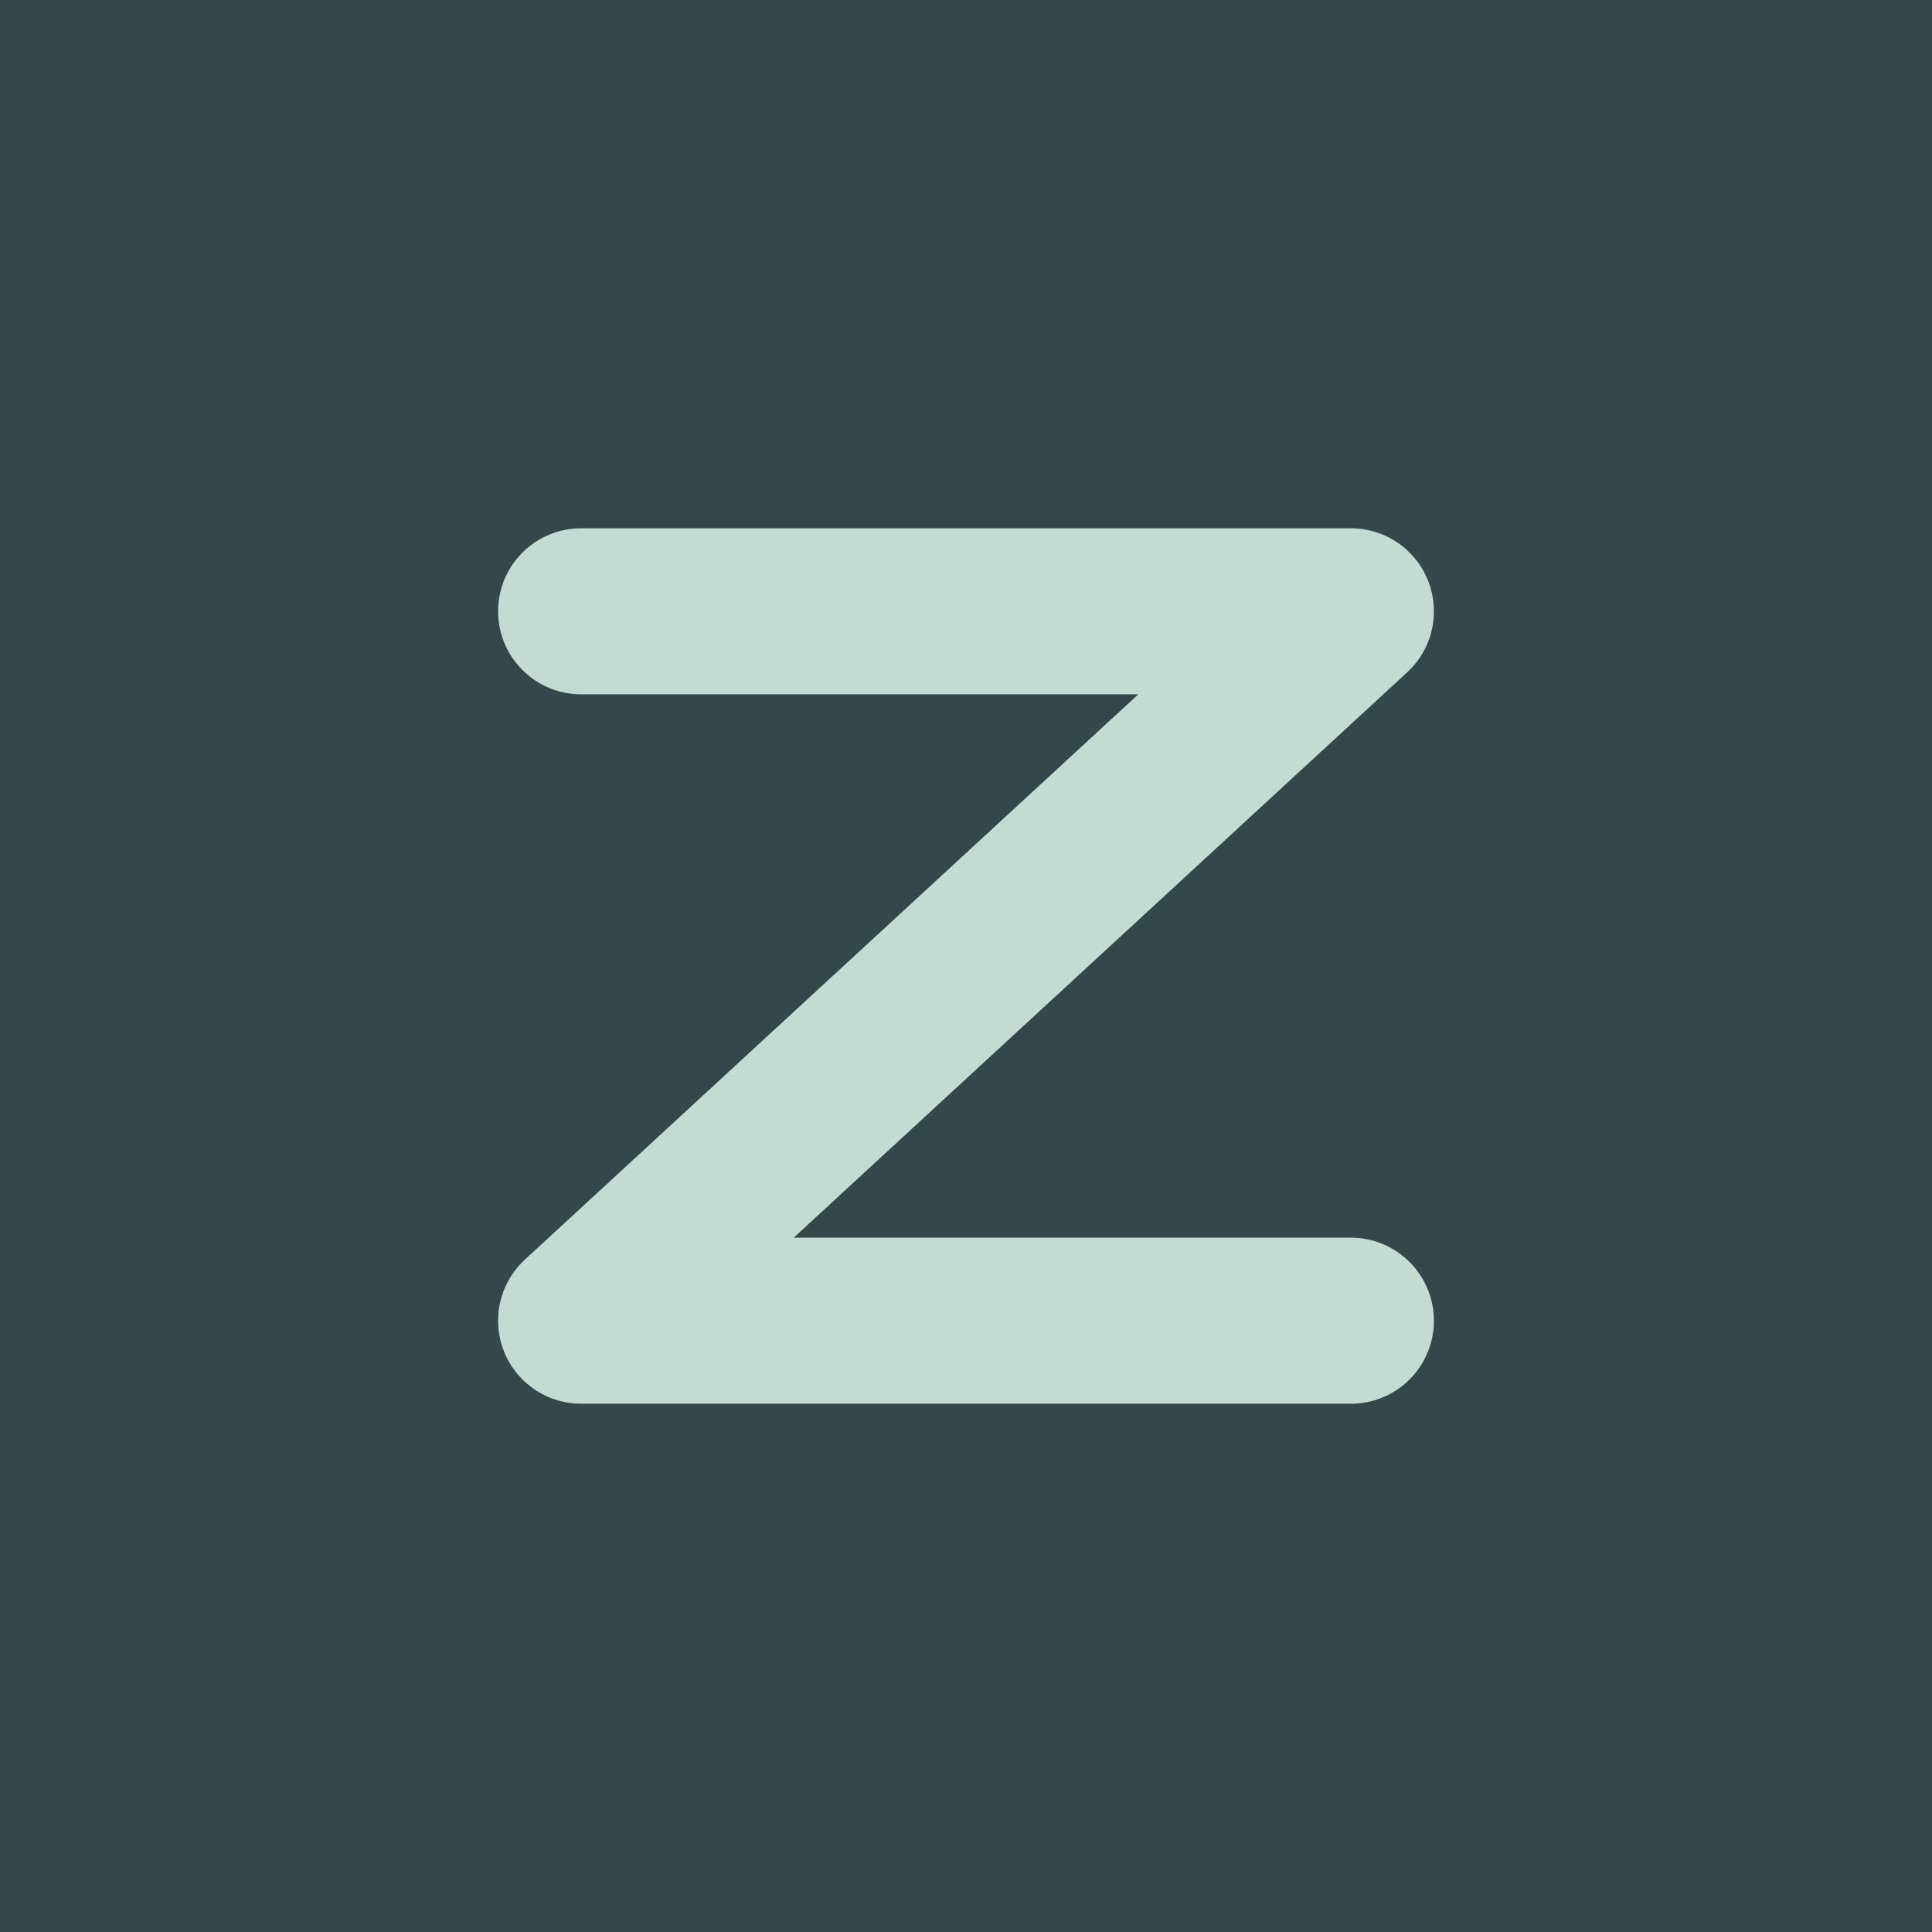
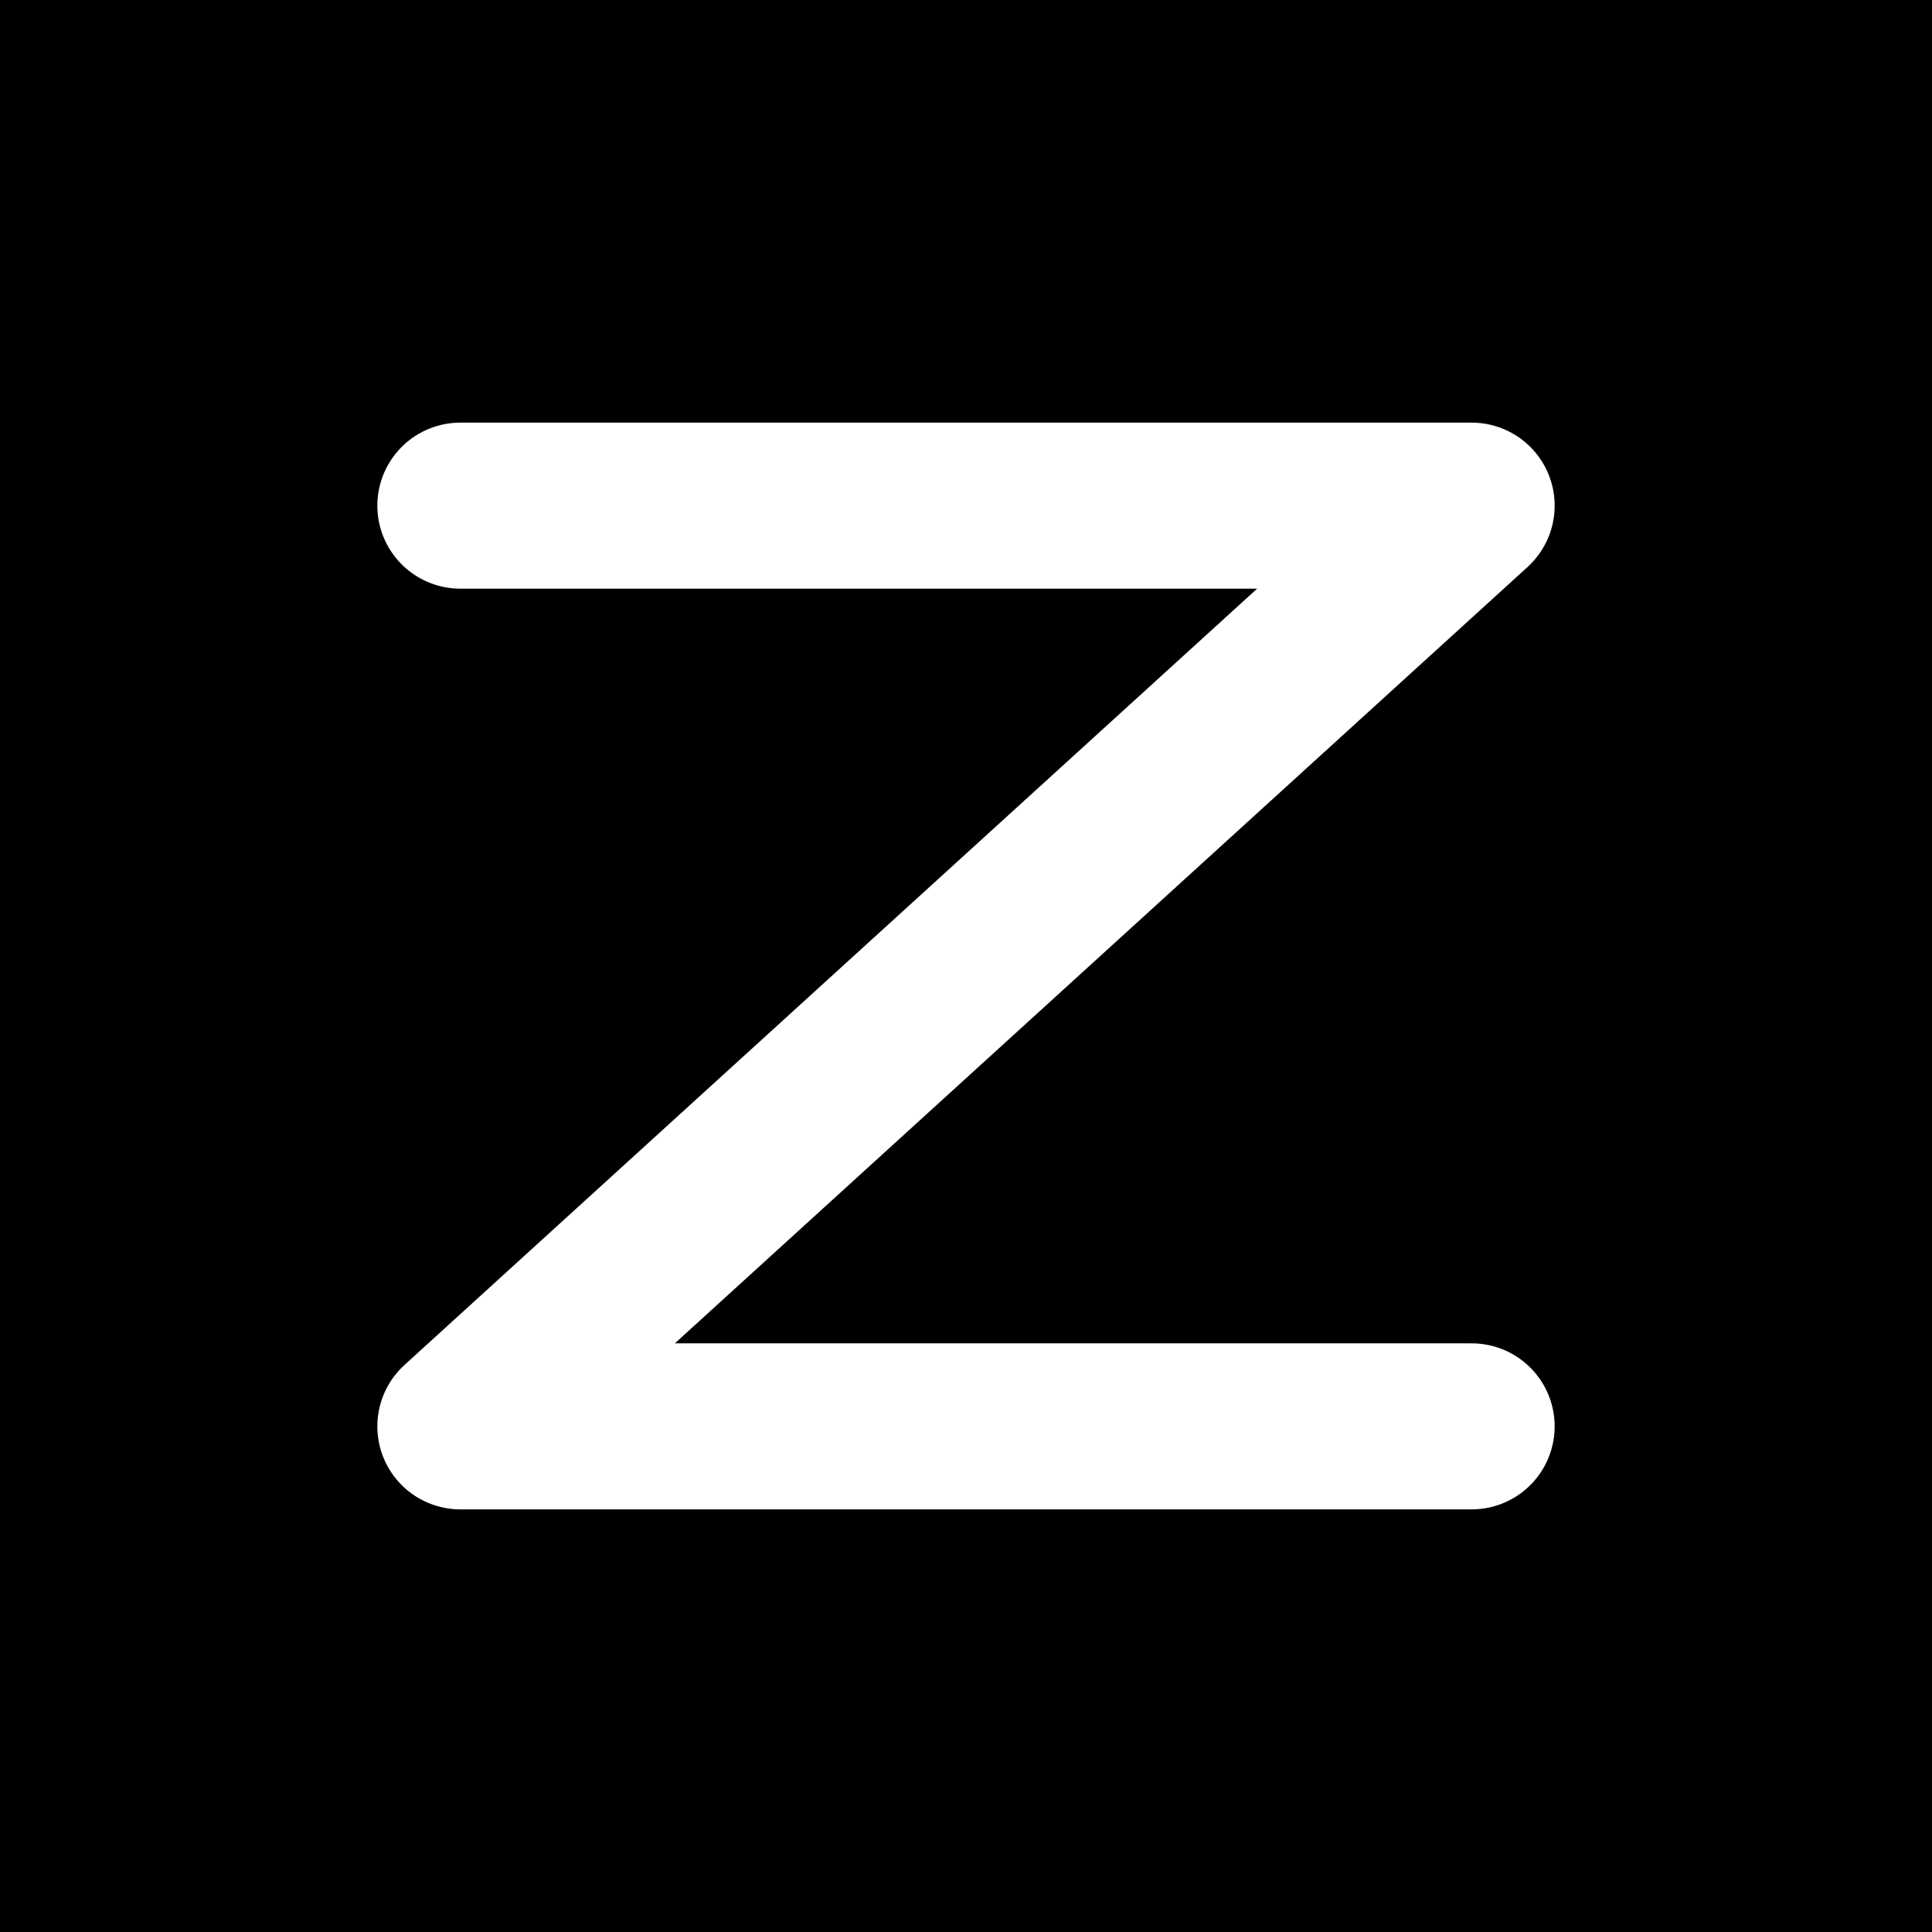
<svg xmlns="http://www.w3.org/2000/svg" viewBox="0 0 512 512">
-   <rect width="512" height="512" fill="#34484a" />
-   <path d="M154 162H358L154 350H358" fill="none" stroke="#c4dbd4" stroke-width="44" stroke-linecap="round" stroke-linejoin="round" />
+   <rect width="512" height="512" fill="#000000" />
+   <path d="M122 134H390L122 378H390" fill="none" stroke="#ffffff" stroke-width="44" stroke-linecap="round" stroke-linejoin="round" />
</svg>
